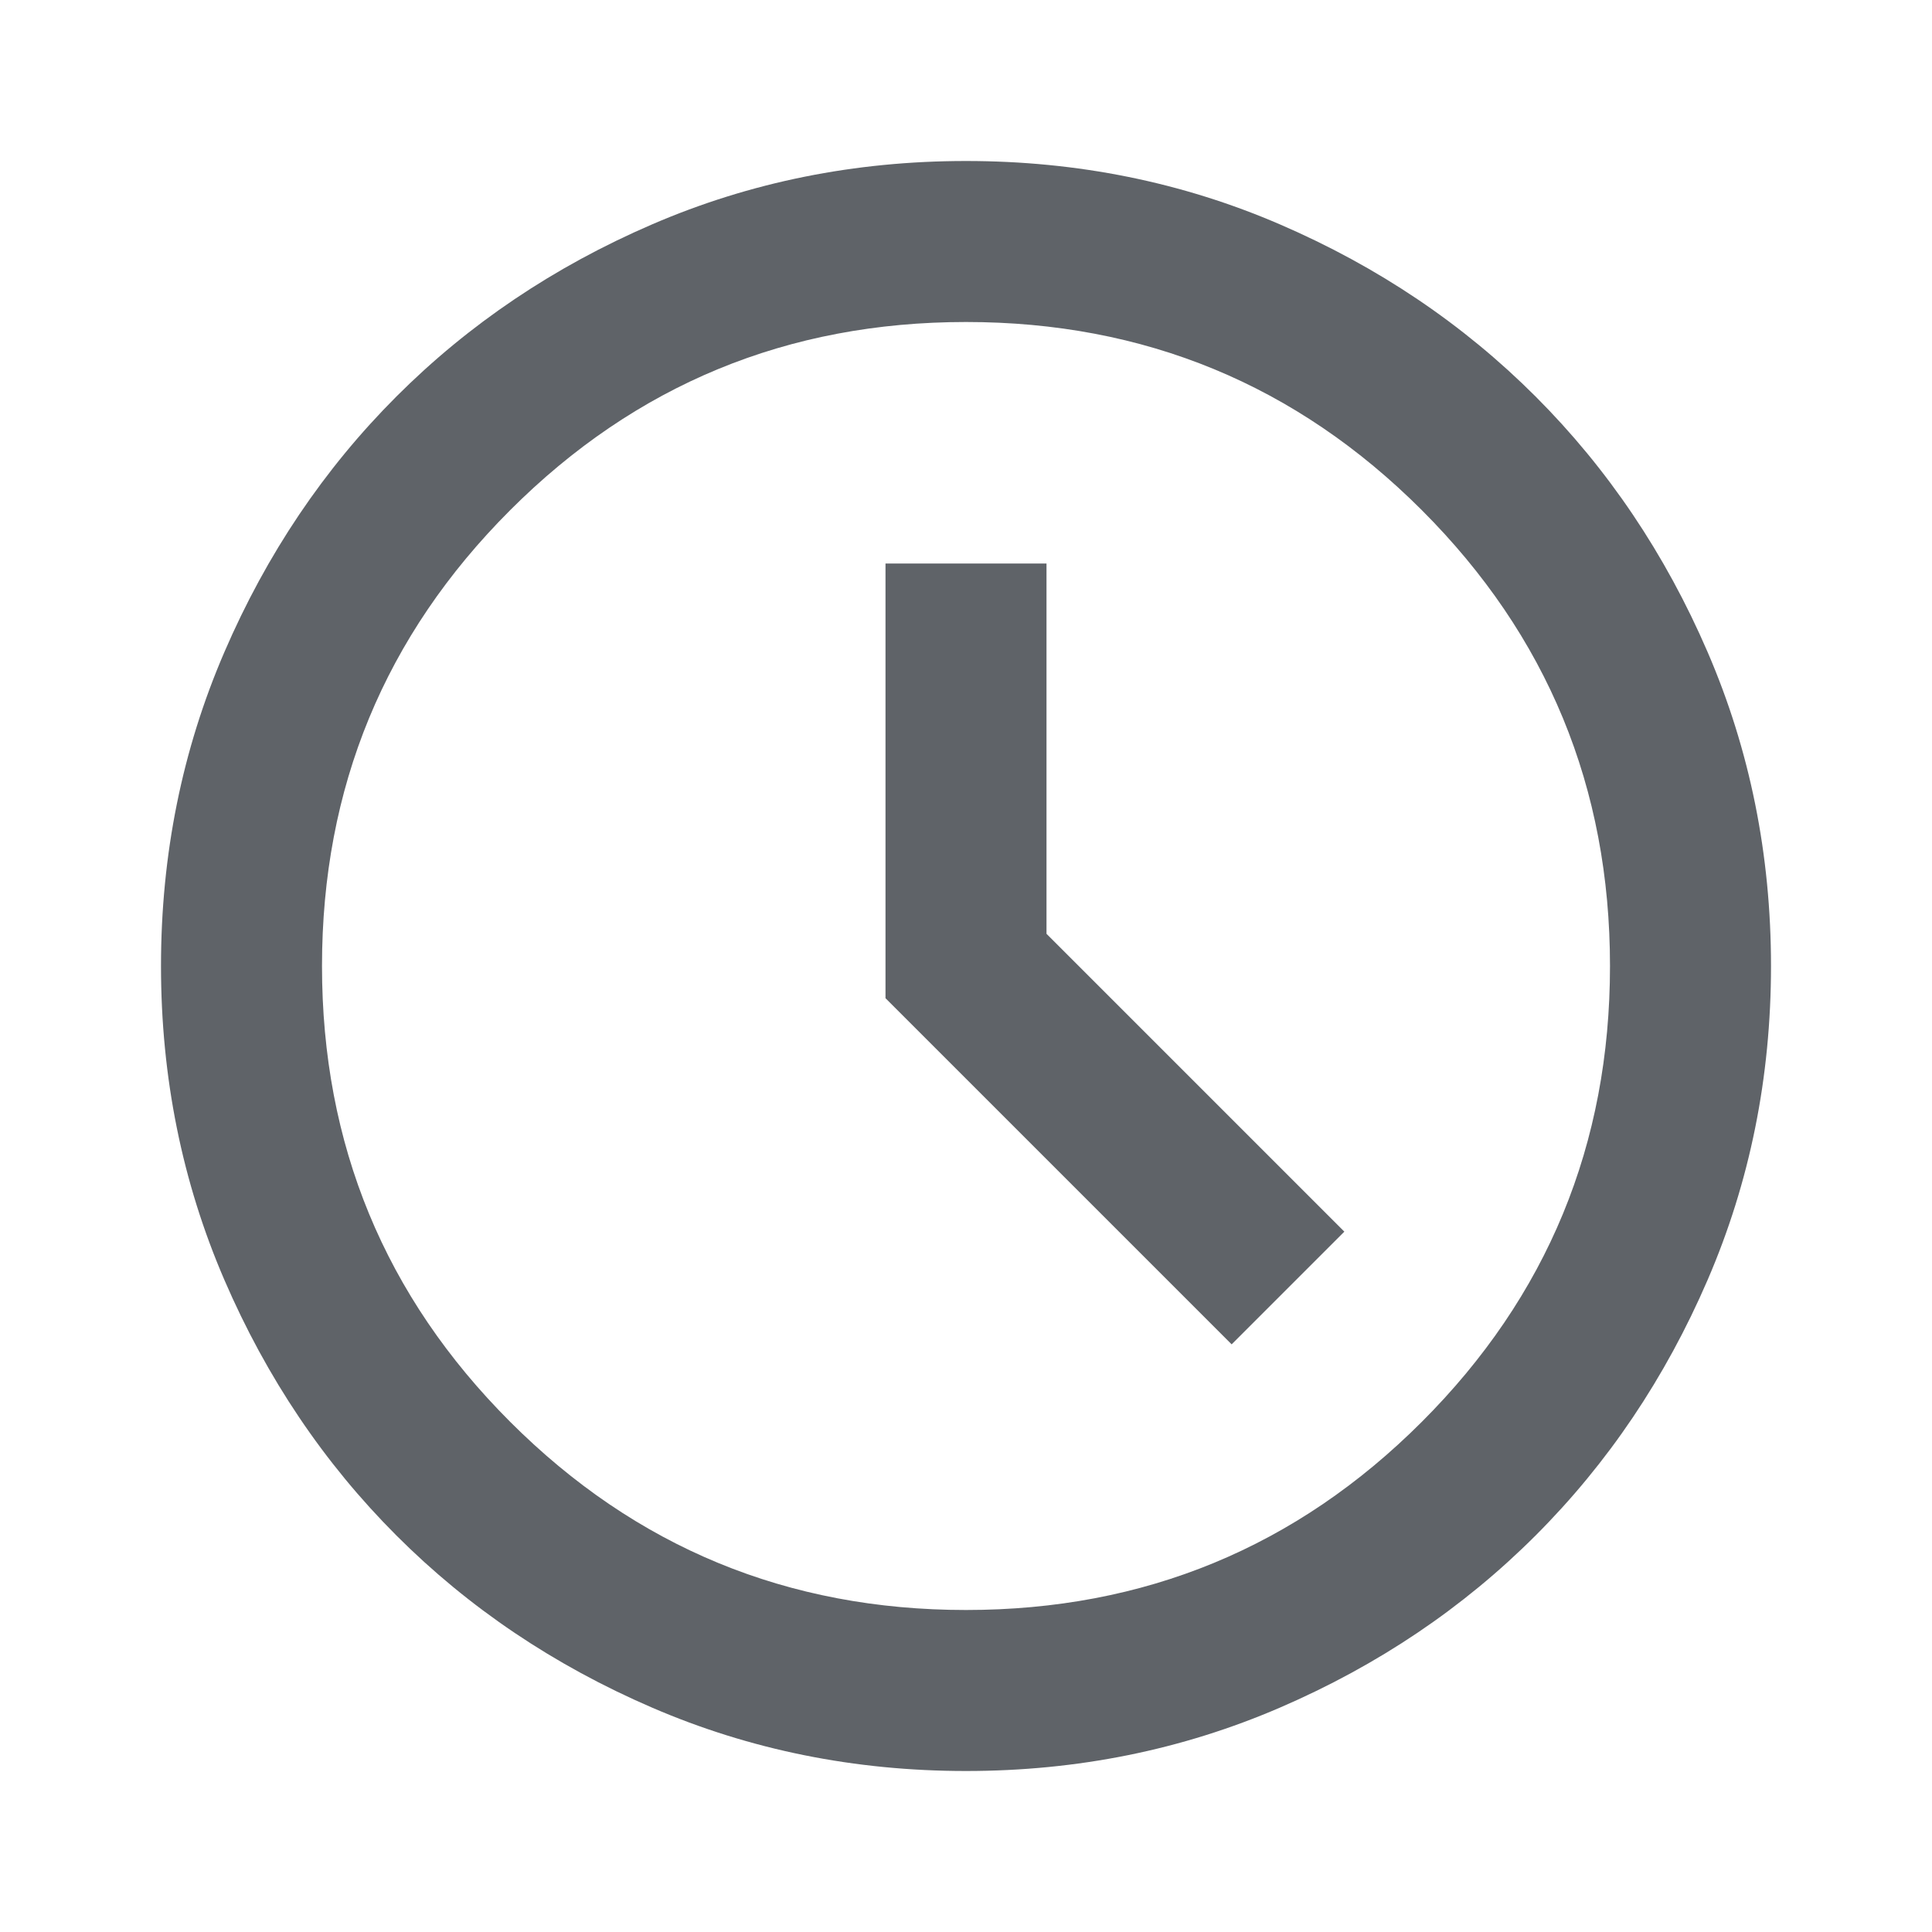
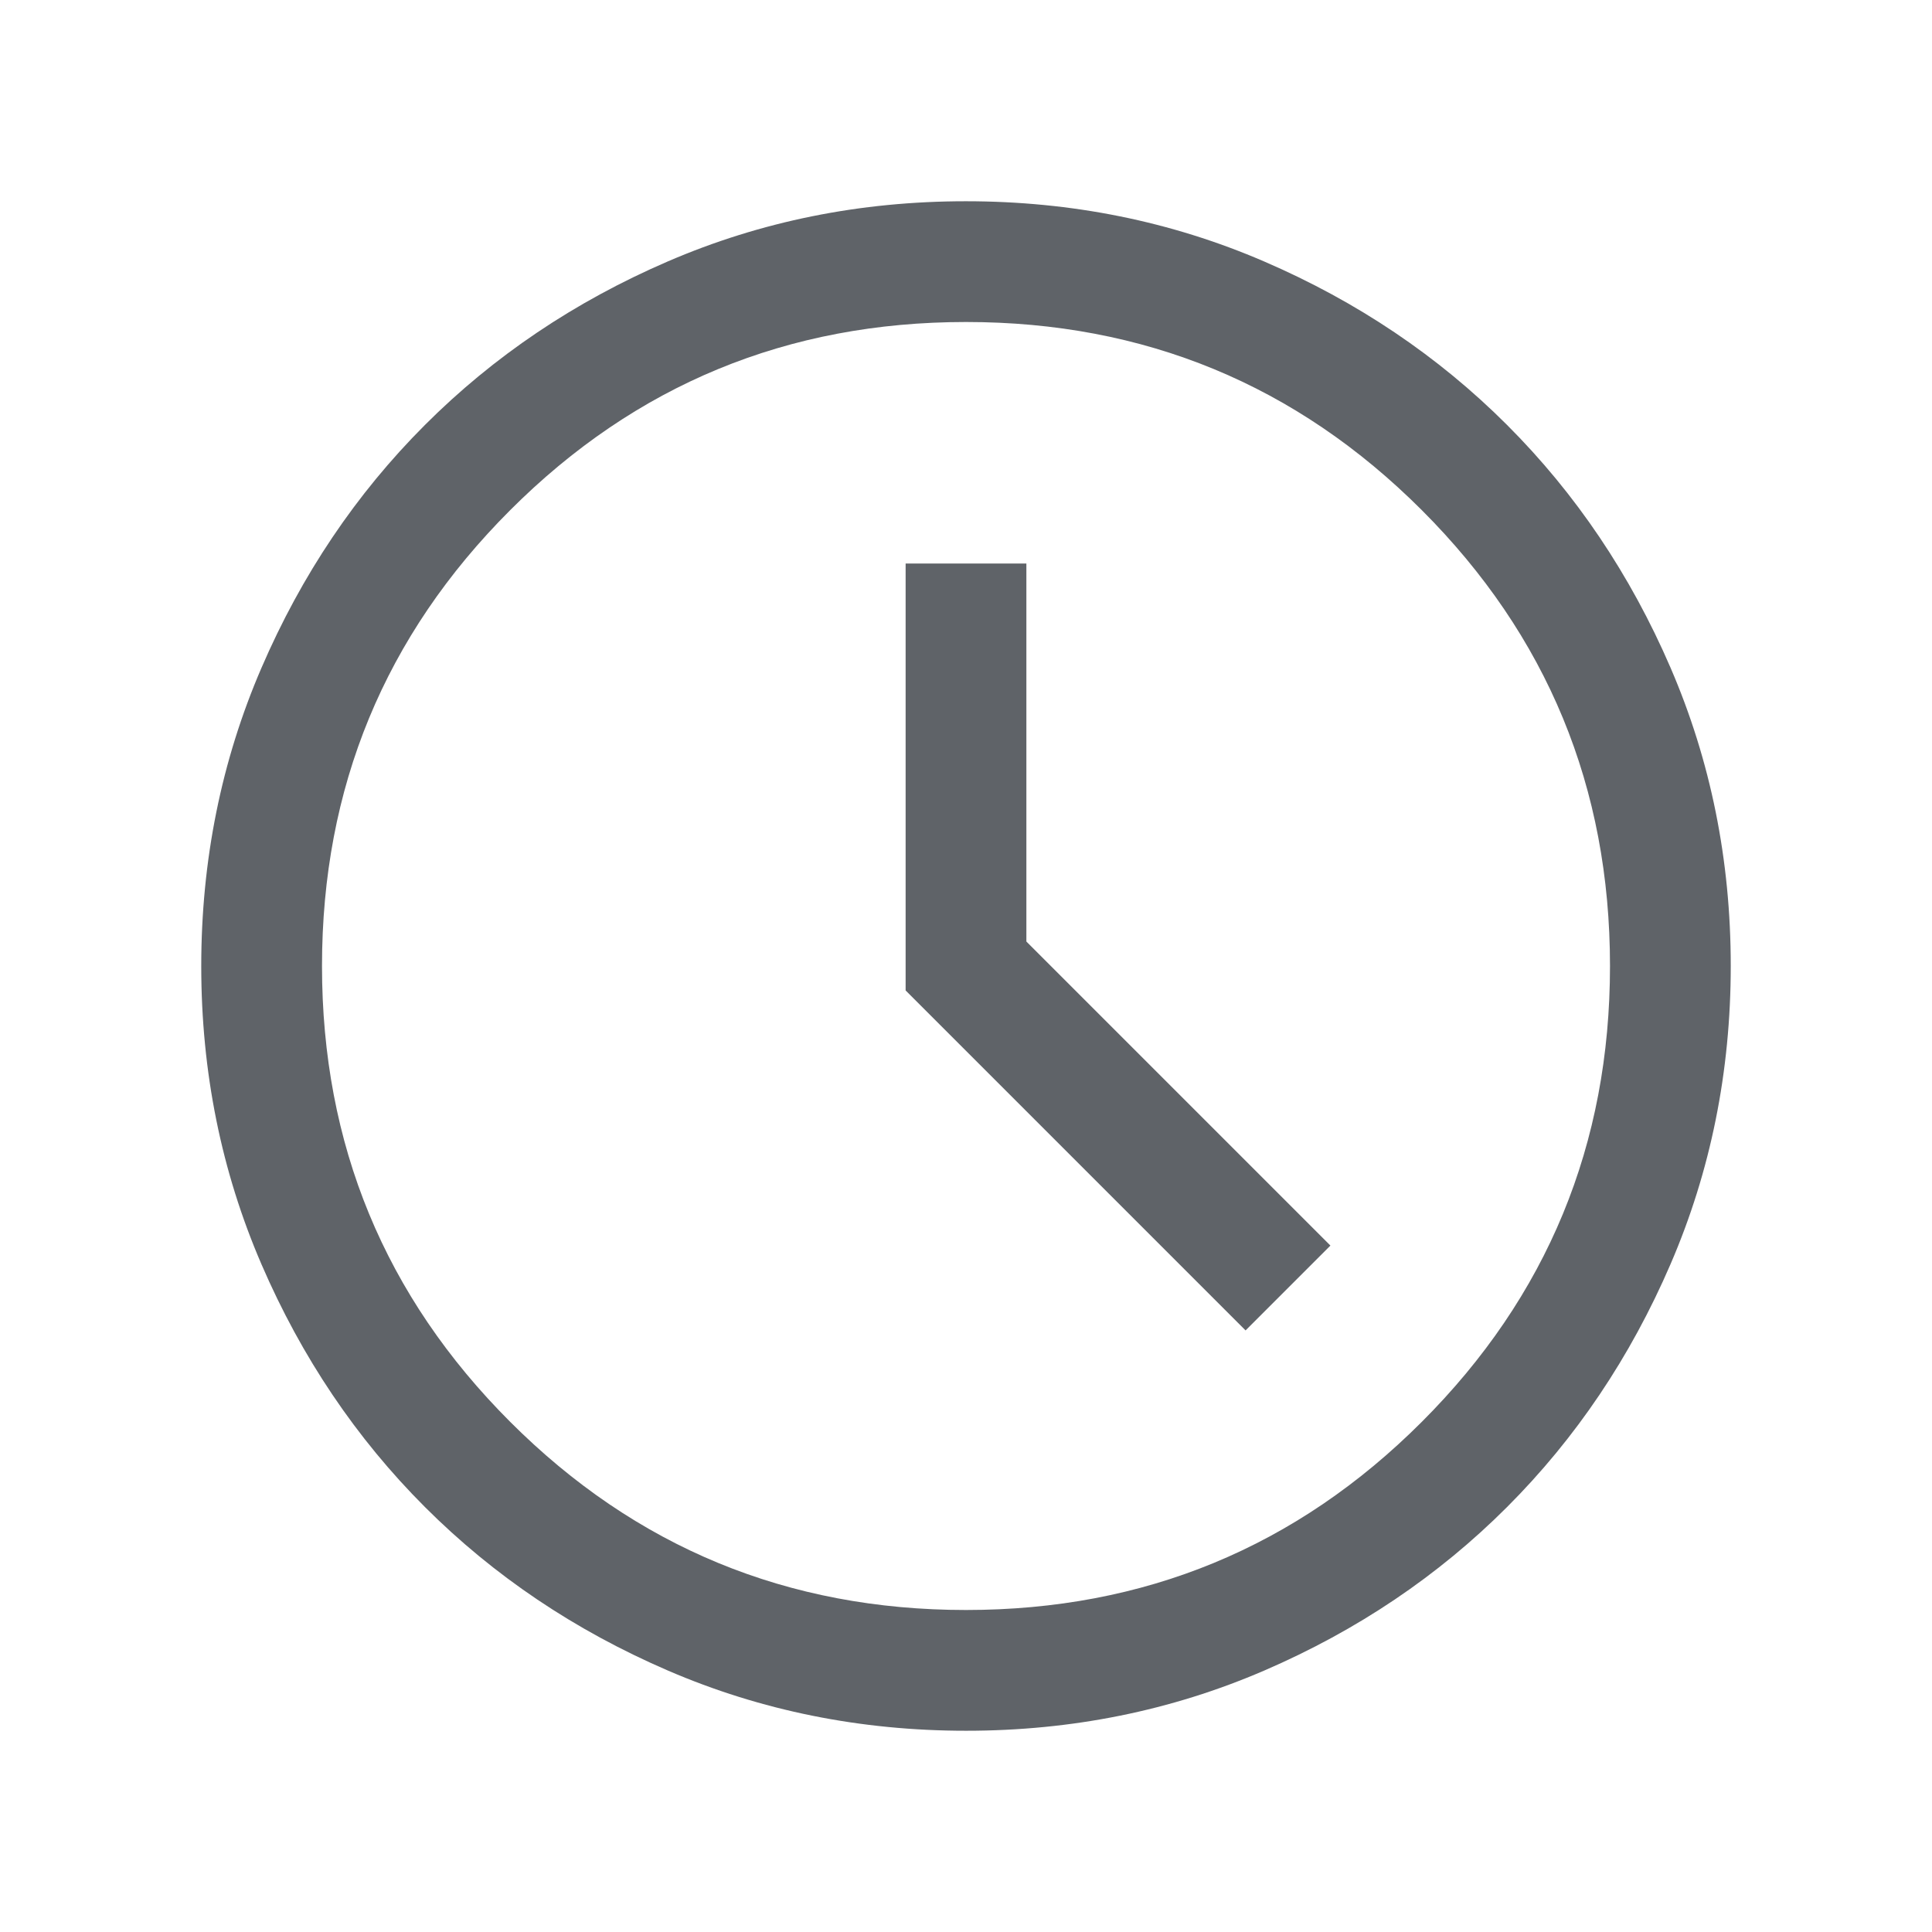
<svg xmlns="http://www.w3.org/2000/svg" height="24px" viewBox="0 -960 960 960" width="24px" fill="#5f6368">
-   <path d="m612-292 56-56-148-148v-184h-80v216l172 172ZM480-80q-83 0-156-31.5T197-197q-54-54-85.5-127T80-480q0-83 31.5-156T197-763q54-54 127-85.5T480-880q83 0 156 31.5T763-763q54 54 85.5 127T880-480q0 83-31.5 156T763-197q-54 54-127 85.5T480-80Zm0-400Zm0 320q133 0 226.5-93.5T800-480q0-133-93.5-226.5T480-800q-133 0-226.5 93.5T160-480q0 133 93.5 226.5T480-160Z" />
+   <path d="m618.92-298.92 42.16-42.16L510-492.16V-680h-60v212.15l168.92 168.93ZM480.07-100q-78.84 0-148.21-29.92t-120.68-81.21q-51.31-51.29-81.25-120.63Q100-401.1 100-479.93q0-78.84 29.92-148.21t81.21-120.68q51.29-51.31 120.63-81.25Q401.1-860 479.93-860q78.84 0 148.21 29.92t120.68 81.21q51.31 51.29 81.25 120.63Q860-558.9 860-480.07q0 78.84-29.92 148.21t-81.21 120.68q-51.29 51.31-120.63 81.25Q558.9-100 480.07-100ZM480-480Zm0 320q133 0 226.5-93.5T800-480q0-133-93.5-226.5T480-800q-133 0-226.5 93.5T160-480q0 133 93.5 226.5T480-160Z" />
</svg>
